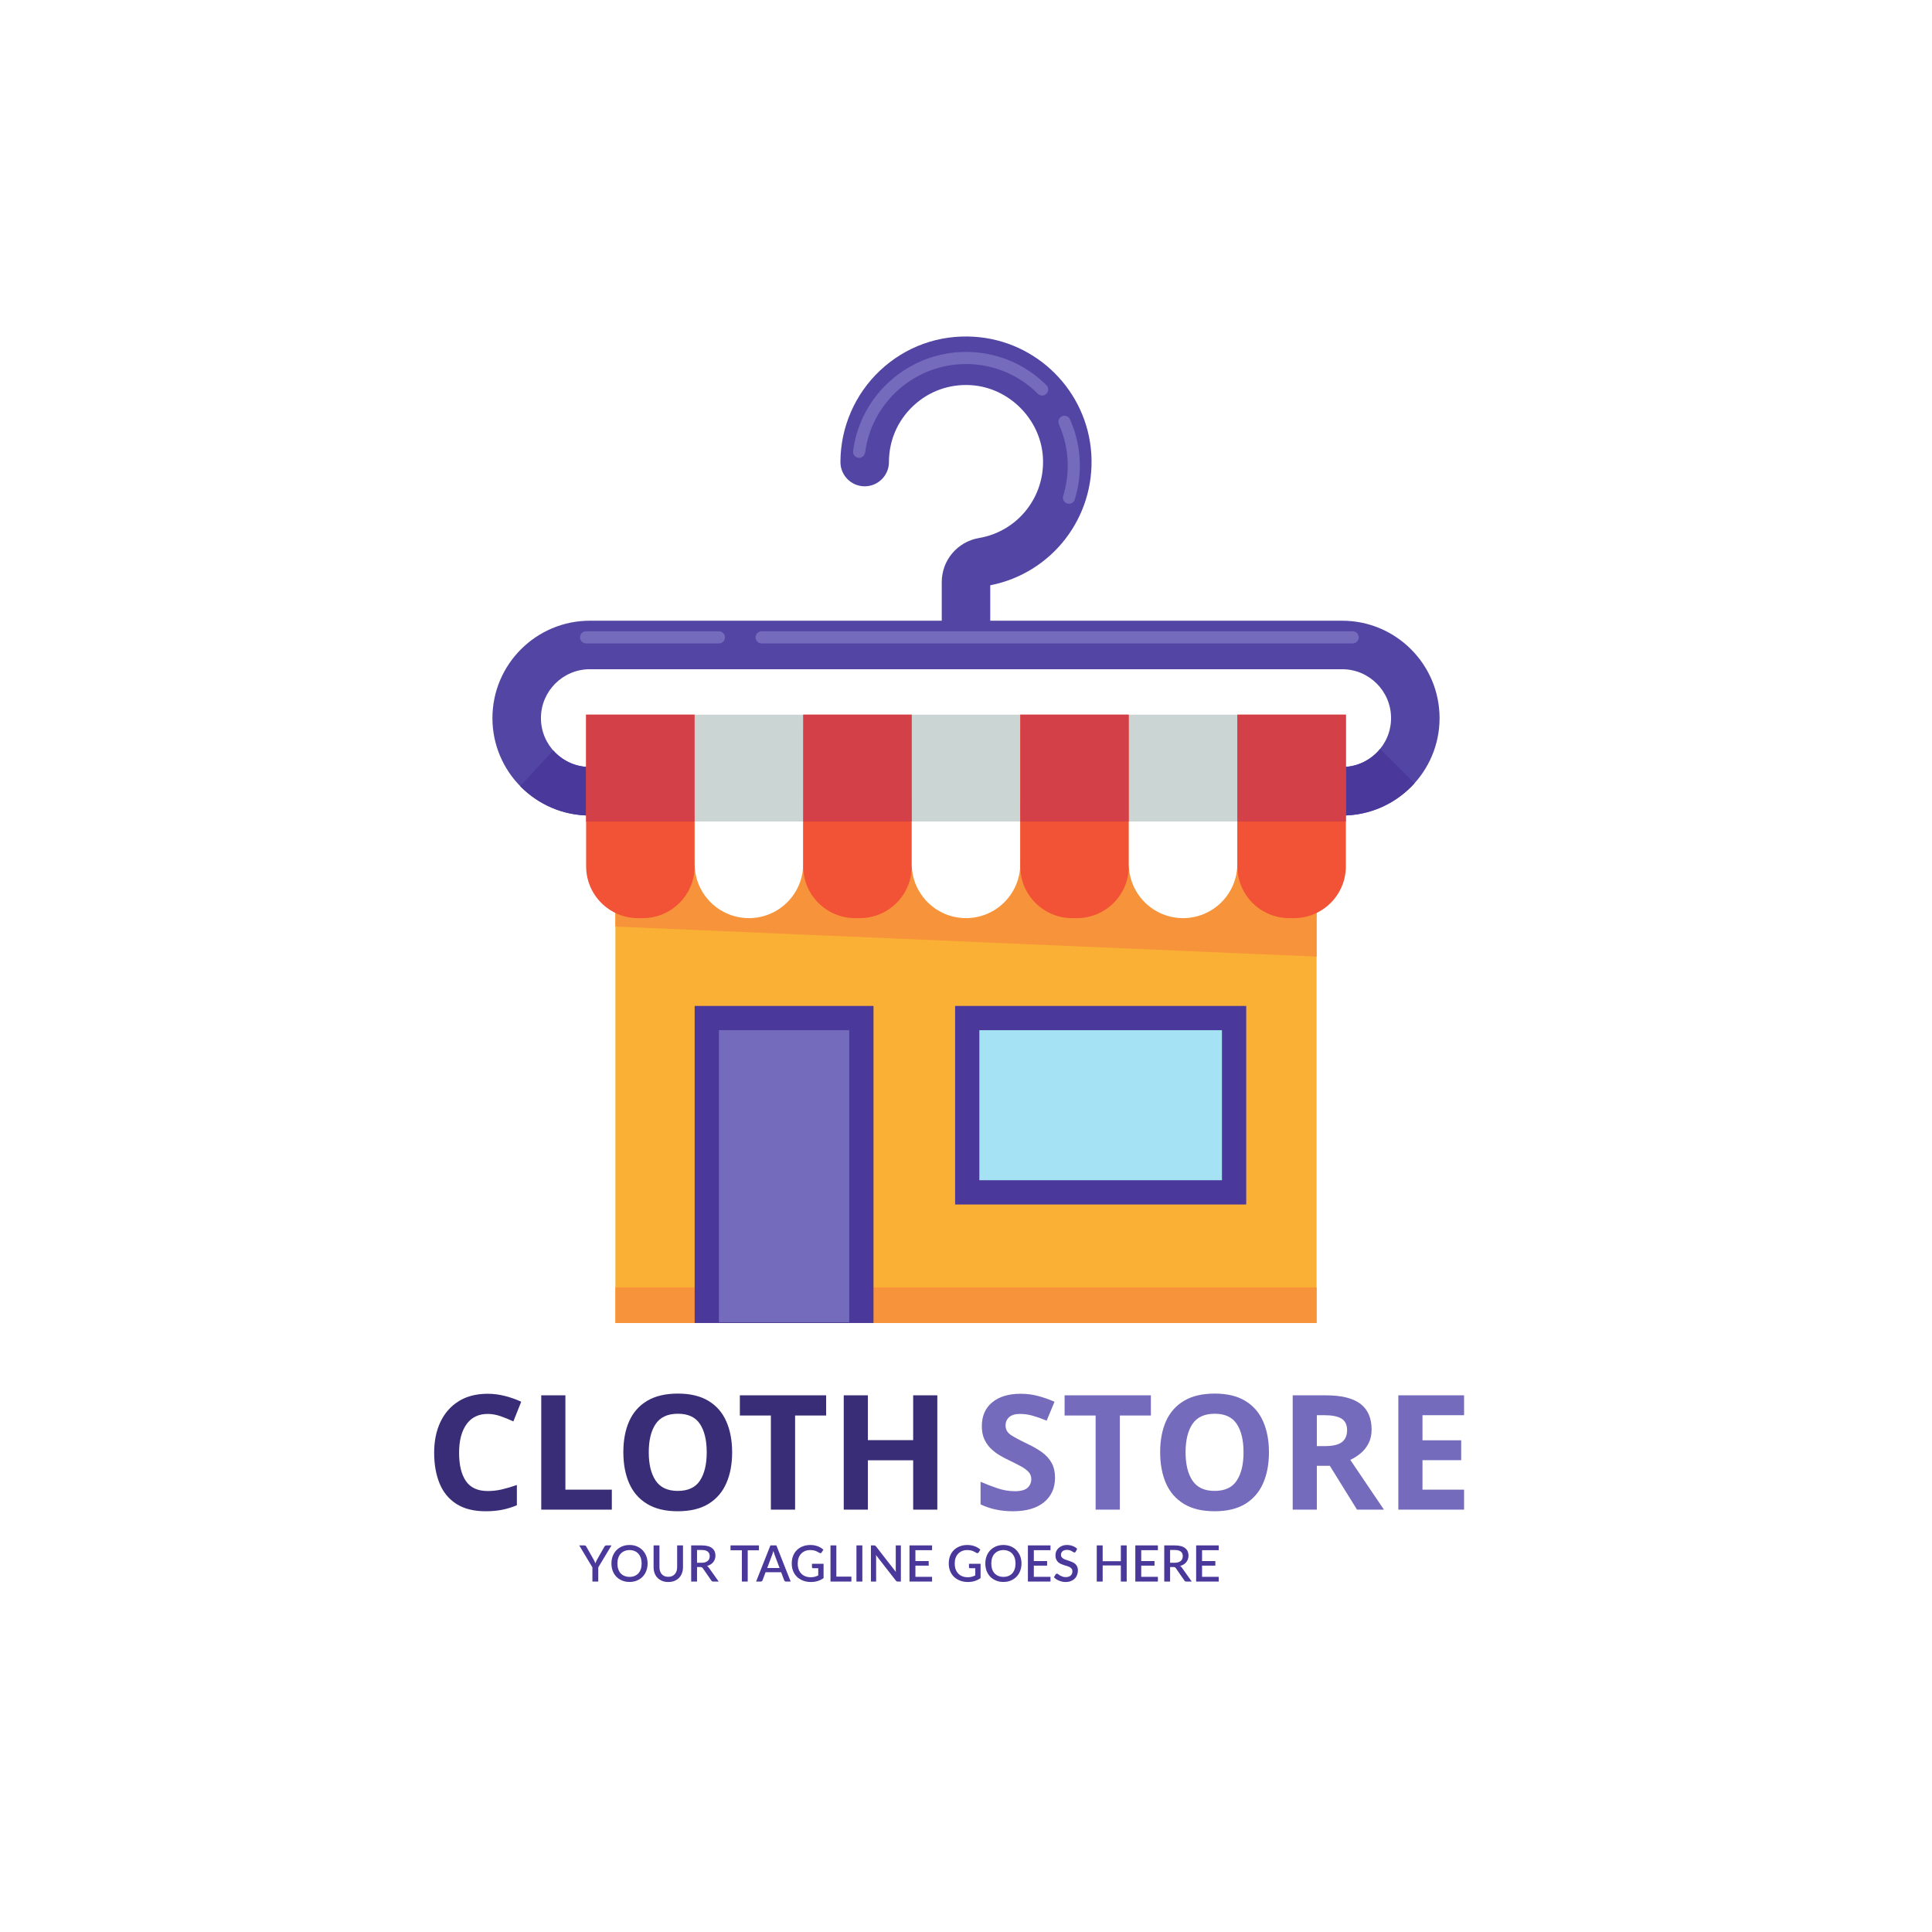
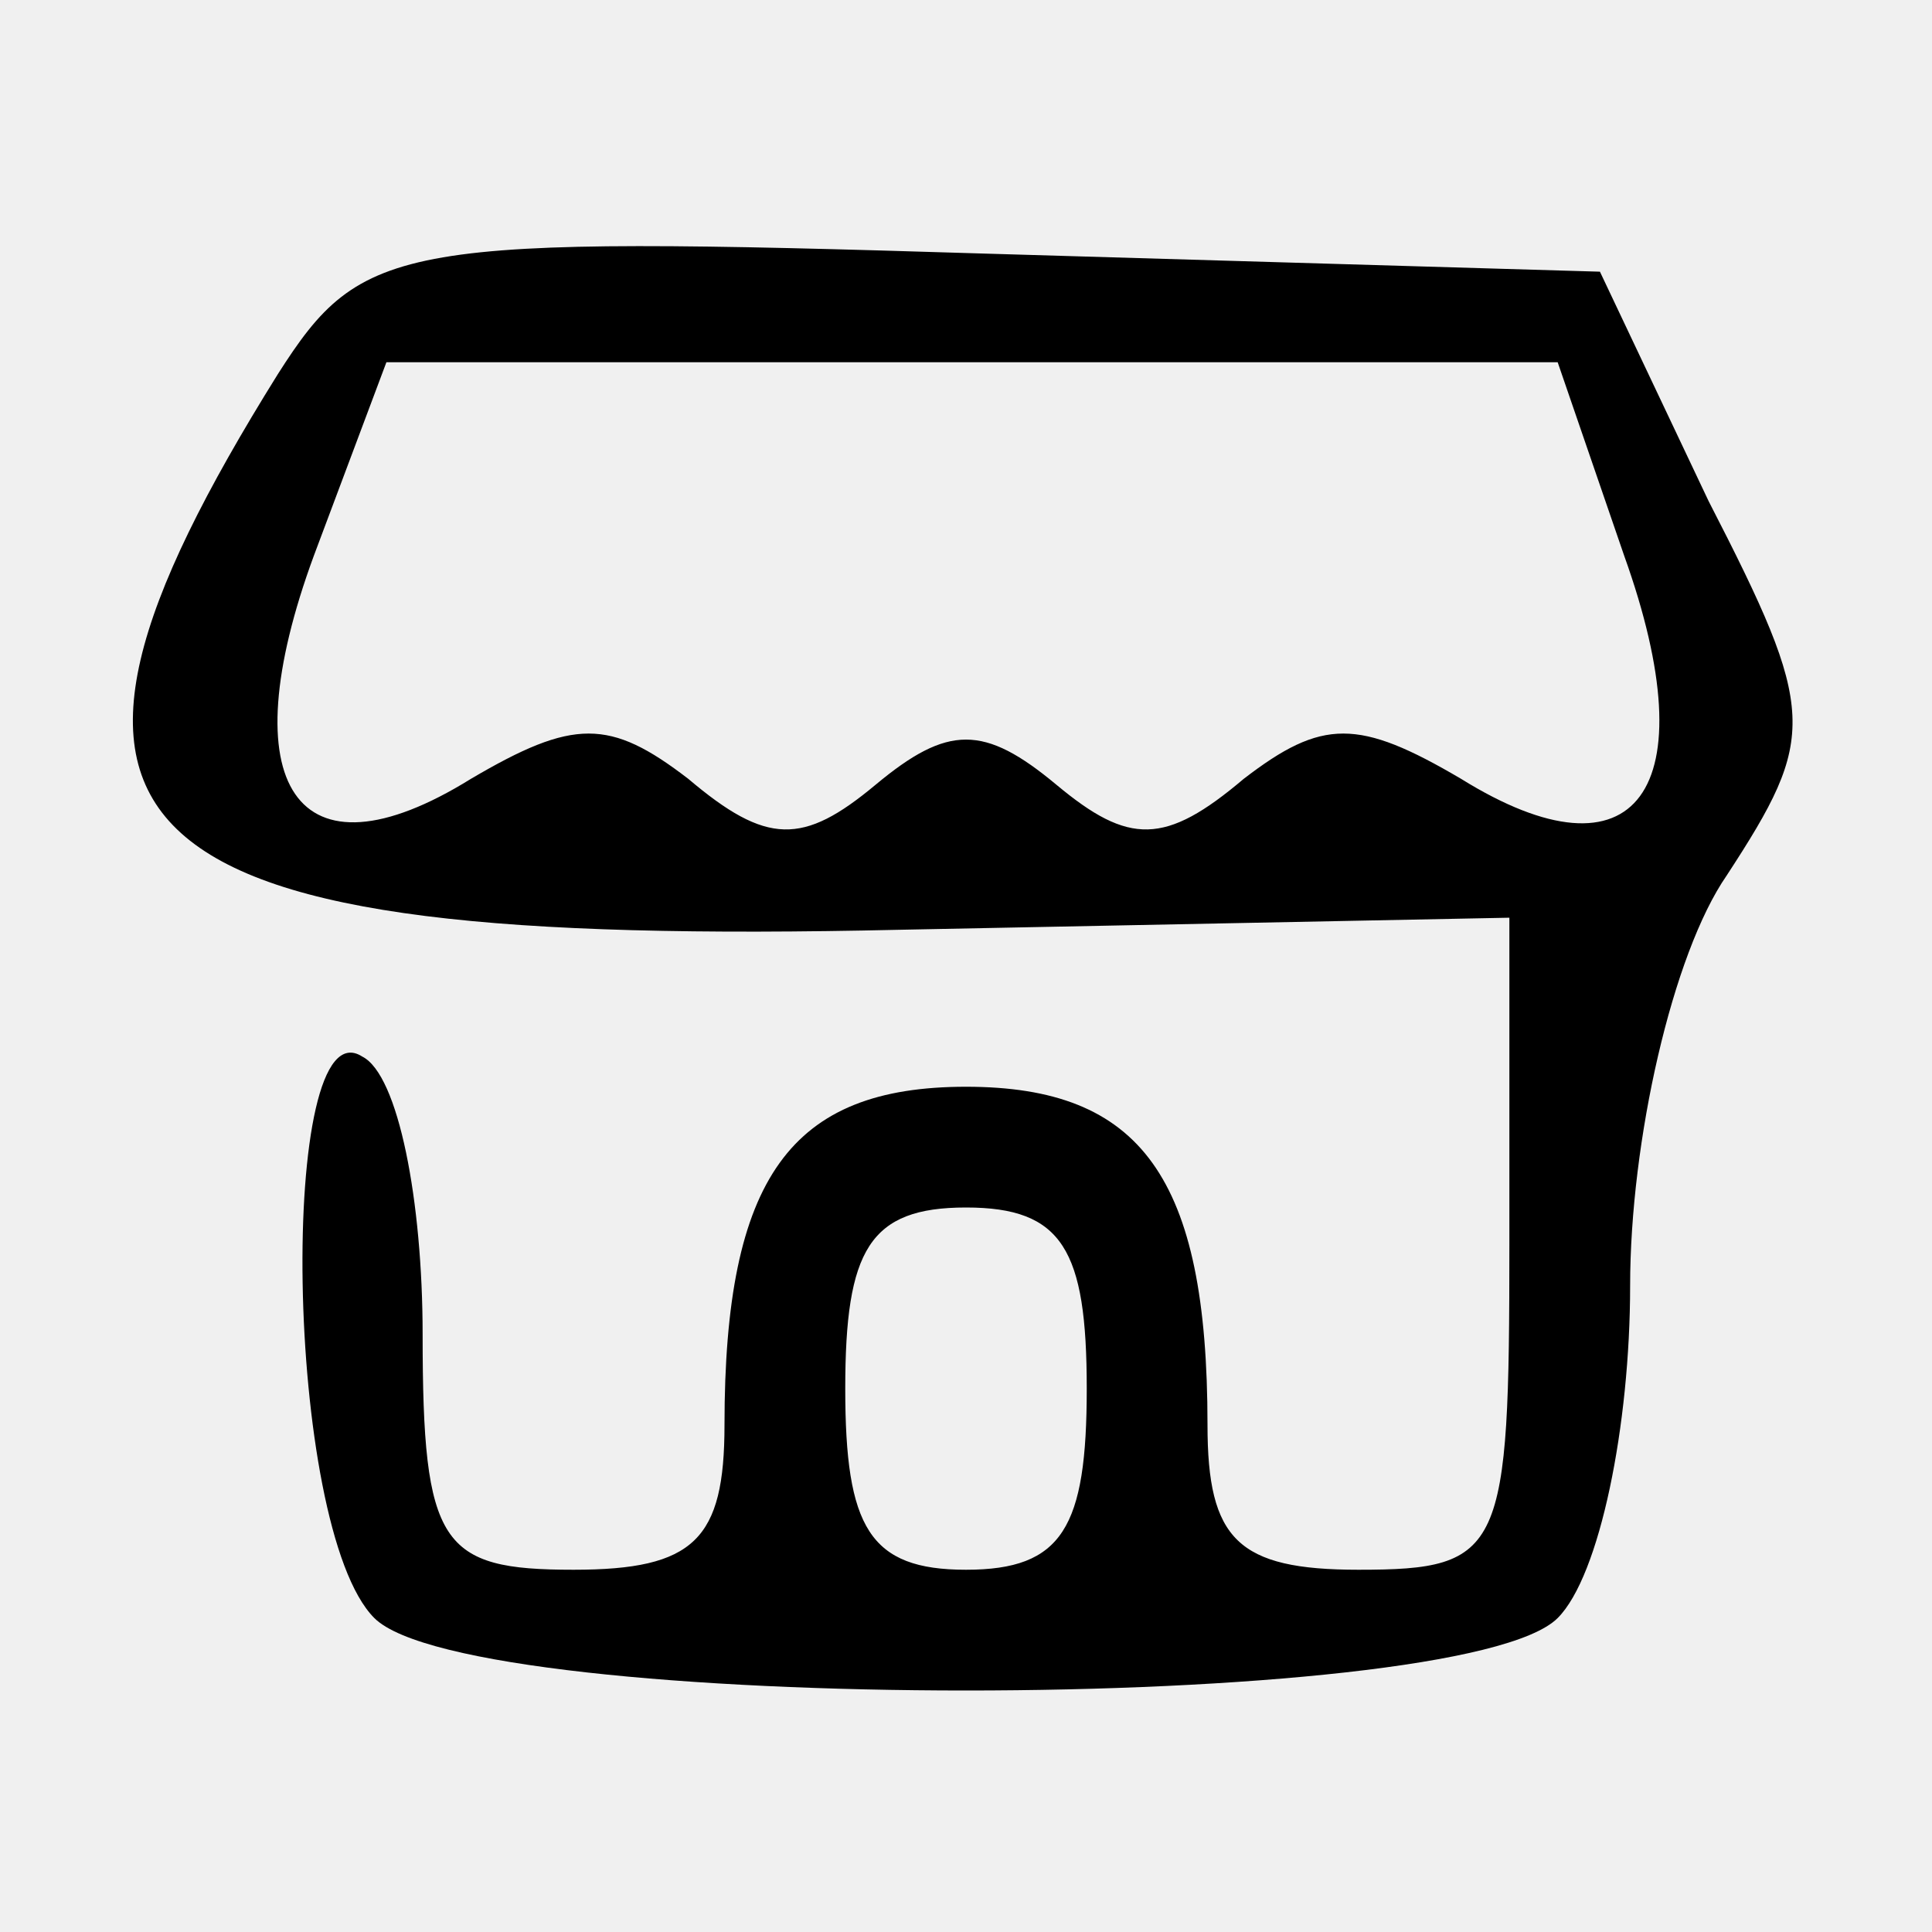
- <svg xmlns="http://www.w3.org/2000/svg" viewBox="0 0 666.667 666.667" height="666.667" width="666.667" xml:space="preserve" id="svg2" version="1.1">
-   <defs id="defs6" />
-   <g transform="matrix(1.333333,0,0,-1.333333,0,666.6667)" id="g10">
-     <g transform="scale(0.1)" id="g12">
-       <path id="path14" style="fill:#ffffff;fill-opacity:1;fill-rule:nonzero;stroke:none" d="M 0,5000 H 4999.99 V 0 H 0 v 5000" />
-       <path id="path16" style="fill:#5245a4;fill-opacity:1;fill-rule:nonzero;stroke:none" d="M 3473.55,3015.02 H 1526.46 c -69.76,0 -126.52,56.76 -126.52,126.52 0,69.76 56.76,126.51 126.52,126.51 h 1947.09 c 69.75,0 126.51,-56.75 126.51,-126.51 0,-69.76 -56.76,-126.52 -126.51,-126.52 z m 0,378.57 h -910.78 v 91.73 c 159.74,31.21 271.7,175.73 261.55,339.52 -10.13,163.01 -140.69,293.57 -303.69,303.69 -90.75,5.67 -177.11,-25.44 -243.14,-87.49 -65.1,-61.19 -102.44,-147.51 -102.44,-236.83 0,-34.66 28.1,-62.77 62.77,-62.77 34.66,0 62.77,28.11 62.77,62.77 0,55.62 22.33,107.24 62.88,145.35 40.52,38.07 93.66,57.11 149.37,53.67 98.29,-6.1 180.07,-87.88 186.18,-186.17 6.35,-102.29 -64.7,-192.32 -165.25,-209.42 -55.94,-9.52 -96.54,-57.55 -96.54,-114.21 v -99.84 h -910.77 c -138.98,0 -252.06,-113.07 -252.06,-252.05 0,-138.98 113.08,-252.06 252.06,-252.06 h 1947.09 c 138.98,0 252.04,113.08 252.04,252.06 0,138.98 -113.06,252.05 -252.04,252.05" />
-       <path id="path18" style="fill:#4a389b;fill-opacity:1;fill-rule:nonzero;stroke:none" d="m 1526.46,2889.48 h 1947.09 c 74.18,0 140.97,32.23 187.13,83.41 l -88.98,88.98 c -23.21,-28.55 -58.57,-46.85 -98.15,-46.85 H 1526.46 c -37.72,0 -71.55,16.69 -94.75,42.96 l -85.29,-92.61 c 45.79,-46.78 109.57,-75.89 180.04,-75.89" />
-       <path id="path20" style="fill:#f9b034;fill-opacity:1;fill-rule:nonzero;stroke:none" d="m 3407.35,1576.12 h -1814.7 v 1536.09 h 1814.7 V 1576.12" />
-       <path id="path22" style="fill:#f7933a;fill-opacity:1;fill-rule:nonzero;stroke:none" d="m 3407.35,1576.12 h -1814.7 v 92.06 h 1814.7 v -92.06" />
-       <path id="path24" style="fill:#f7933a;fill-opacity:1;fill-rule:nonzero;stroke:none" d="m 1592.65,2602.09 1814.7,-77.77 v 402.52 h -1814.7 v -324.75" />
-       <path id="path26" style="fill:#4a389b;fill-opacity:1;fill-rule:nonzero;stroke:none" d="m 2260.58,1576.12 h -462.81 v 820.51 h 462.81 v -820.51" />
-       <path id="path28" style="fill:#746bbc;fill-opacity:1;fill-rule:nonzero;stroke:none" d="m 1860.54,1578.04 v 755.82 h 337.27 v -755.82 h -337.27" />
-       <path id="path30" style="fill:#4a389b;fill-opacity:1;fill-rule:nonzero;stroke:none" d="m 3225.18,1882.81 h -753.37 v 513.82 h 753.37 v -513.82" />
-       <path id="path32" style="fill:#a5e2f4;fill-opacity:1;fill-rule:nonzero;stroke:none" d="m 2534.57,1945.58 v 388.28 h 627.84 v -388.28 h -627.84" />
-       <path id="path34" style="fill:#f25235;fill-opacity:1;fill-rule:nonzero;stroke:none" d="m 1663.52,2623.9 h -12.39 c -74.14,0 -134.25,60.1 -134.25,134.25 v 392.31 h 280.89 v -392.31 c 0,-74.15 -60.1,-134.25 -134.25,-134.25" />
-       <path id="path36" style="fill:#ffffff;fill-opacity:1;fill-rule:nonzero;stroke:none" d="m 1938.22,2623.9 v 0 c -77.57,0 -140.45,62.88 -140.45,140.44 v 386.12 h 280.89 v -386.12 c 0,-77.56 -62.88,-140.44 -140.44,-140.44" />
-       <path id="path38" style="fill:#f25235;fill-opacity:1;fill-rule:nonzero;stroke:none" d="m 2225.31,2623.9 h -12.4 c -74.14,0 -134.25,60.1 -134.25,134.25 v 392.31 h 280.9 v -392.31 c 0,-74.15 -60.11,-134.25 -134.25,-134.25" />
-       <path id="path40" style="fill:#ffffff;fill-opacity:1;fill-rule:nonzero;stroke:none" d="m 2500,2623.9 v 0 c -77.57,0 -140.44,62.88 -140.44,140.44 v 386.12 h 280.89 v -386.12 c 0,-77.56 -62.88,-140.44 -140.45,-140.44" />
-       <path id="path42" style="fill:#f25235;fill-opacity:1;fill-rule:nonzero;stroke:none" d="m 2787.09,2623.9 h -12.39 c -74.15,0 -134.25,60.1 -134.25,134.25 v 392.31 h 280.89 v -392.31 c 0,-74.15 -60.11,-134.25 -134.25,-134.25" />
-       <path id="path44" style="fill:#ffffff;fill-opacity:1;fill-rule:nonzero;stroke:none" d="m 3061.78,2623.9 v 0 c -77.56,0 -140.44,62.88 -140.44,140.44 v 386.12 h 280.89 v -386.12 c 0,-77.56 -62.88,-140.44 -140.45,-140.44" />
-       <path id="path46" style="fill:#f25235;fill-opacity:1;fill-rule:nonzero;stroke:none" d="m 3348.87,2623.9 h -12.39 c -74.15,0 -134.25,60.1 -134.25,134.25 v 392.31 h 280.89 v -392.31 c 0,-74.15 -60.11,-134.25 -134.25,-134.25" />
-       <path id="path48" style="fill:#d34047;fill-opacity:1;fill-rule:nonzero;stroke:none" d="m 1797.77,2873.97 h -280.89 v 276.49 h 280.89 v -276.49" />
-       <path id="path50" style="fill:#cbd6d4;fill-opacity:1;fill-rule:nonzero;stroke:none" d="m 2078.66,2873.97 h -280.89 v 276.49 h 280.89 v -276.49" />
-       <path id="path52" style="fill:#cbd6d4;fill-opacity:1;fill-rule:nonzero;stroke:none" d="m 2640.44,2873.97 h -280.89 v 276.49 h 280.89 v -276.49" />
-       <path id="path54" style="fill:#cbd6d4;fill-opacity:1;fill-rule:nonzero;stroke:none" d="m 3202.23,2873.97 h -280.89 v 276.49 h 280.89 v -276.49" />
-       <path id="path56" style="fill:#d34047;fill-opacity:1;fill-rule:nonzero;stroke:none" d="m 2359.56,2873.97 h -280.9 v 276.49 h 280.9 v -276.49" />
-       <path id="path58" style="fill:#d34047;fill-opacity:1;fill-rule:nonzero;stroke:none" d="m 2921.34,2873.97 h -280.89 v 276.49 h 280.89 v -276.49" />
-       <path id="path60" style="fill:#d34047;fill-opacity:1;fill-rule:nonzero;stroke:none" d="m 3483.12,2873.97 h -280.89 v 276.49 h 280.89 v -276.49" />
-       <path id="path62" style="fill:#746bbc;fill-opacity:1;fill-rule:nonzero;stroke:none" d="M 3500.77,3334.86 H 1971.06 c -8.67,0 -15.69,7.03 -15.69,15.7 0,8.66 7.02,15.69 15.69,15.69 h 1529.71 c 8.67,0 15.7,-7.03 15.7,-15.69 0,-8.67 -7.03,-15.7 -15.7,-15.7" />
-       <path id="path64" style="fill:#746bbc;fill-opacity:1;fill-rule:nonzero;stroke:none" d="m 1860.54,3334.86 h -343.66 c -8.67,0 -15.69,7.03 -15.69,15.7 0,8.66 7.02,15.69 15.69,15.69 h 343.66 c 8.67,0 15.69,-7.03 15.69,-15.69 0,-8.67 -7.02,-15.7 -15.69,-15.7" />
-       <path id="path66" style="fill:#746bbc;fill-opacity:1;fill-rule:nonzero;stroke:none" d="m 2766.52,3696.29 c -1.53,0 -3.09,0.23 -4.64,0.7 -8.28,2.57 -12.91,11.36 -10.34,19.64 7.78,25.14 11.72,51.37 11.72,77.96 0,37.38 -7.67,73.5 -22.8,107.35 -3.53,7.92 0.01,17.2 7.92,20.74 7.95,3.54 17.19,-0.02 20.73,-7.93 16.95,-37.91 25.54,-78.33 25.54,-120.16 0,-29.74 -4.43,-59.09 -13.14,-87.25 -2.08,-6.73 -8.29,-11.05 -14.99,-11.05" />
-       <path id="path68" style="fill:#746bbc;fill-opacity:1;fill-rule:nonzero;stroke:none" d="m 2223.39,3815.17 c -0.68,0 -1.36,0.04 -2.05,0.13 -8.59,1.12 -14.65,8.99 -13.53,17.59 18.97,146.15 144.58,256.36 292.18,256.36 78.63,0 152.58,-30.61 208.21,-86.17 6.14,-6.12 6.14,-16.06 0.02,-22.2 -6.13,-6.14 -16.08,-6.13 -22.19,-0.01 -49.71,49.65 -115.78,76.99 -186.04,76.99 -131.87,0 -244.11,-98.45 -261.07,-229.02 -1.02,-7.91 -7.77,-13.67 -15.53,-13.67" />
-       <g transform="scale(10)" id="g70">
-         <text id="text74" style="font-variant:normal;font-weight:900;font-size:41.422px;font-family:Outfit;-inkscape-font-specification:Outfit-Black;writing-mode:lr-tb;fill:#382d76;fill-opacity:1;fill-rule:nonzero;stroke:none" transform="matrix(1,0,0,-1,109.953,109.311)">
-           <tspan id="tspan72" y="0" x="0 28.788 51.487 84.211 111.508">CLOTH</tspan>
-         </text>
-       </g>
-       <g transform="scale(10)" id="g76">
-         <text id="text80" style="font-variant:normal;font-weight:900;font-size:41.422px;font-family:Outfit;-inkscape-font-specification:Outfit-Black;writing-mode:lr-tb;fill:#746bbc;fill-opacity:1;fill-rule:nonzero;stroke:none" transform="matrix(1,0,0,-1,251.864,109.311)">
-           <tspan id="tspan78" y="0" x="0 24.314 50.452 84.335 111.715">STORE</tspan>
-         </text>
-       </g>
-       <g transform="scale(10)" id="g82">
-         <text id="text86" style="font-variant:normal;font-weight:600;font-size:13px;font-family:Lato;-inkscape-font-specification:Lato-Semibold;writing-mode:lr-tb;fill:#4a389b;fill-opacity:1;fill-rule:nonzero;stroke:none" transform="matrix(1,0,0,-1,149.939,90.6879)">
-           <tspan id="tspan84" y="0" x="0 9.379 21.463 32.701 42.581 47.053 55.503 65.793 76.881 85.221 90.596 102.199 111.311 116.173 127.262 139.346 148.459 157.175 162.037 173.639 182.753 192.632">YOUR TAGLINE GOES HERE</tspan>
-         </text>
-       </g>
-     </g>
+ <svg xmlns="http://www.w3.org/2000/svg" version="1.0" width="32pt" height="32pt" viewBox="0 0 32 32" preserveAspectRatio="xMidYMid meet">
+   <g transform="translate(0,32) scale(0.1,-0.1)" fill="#000000" stroke="none">
+     <path d="M46 258 c-48 -77 -29 -95 103 -92 l101 2 0 -54 c0 -51 -1 -54 -25 -54 -20 0 -25 5 -25 24 0 41 -11 56 -40 56 -29 0 -40 -15 -40 -56 0 -19 -5 -24 -25 -24 -22 0 -25 4 -25 39 0 22 -4 43 -10 46 -14 9 -13 -78 2 -93 16 -16 180 -16 196 0 7 7 12 32 12 55 0 24 7 55 16 68 15 23 15 27 -3 62 l-18 38 -102 3 c-97 3 -103 2 -117 -20z m223 -30 c14 -39 2 -55 -27 -37 -17 10 -23 10 -36 0 -13 -11 -19 -11 -31 -1 -12 10 -18 10 -30 0 -12 -10 -18 -10 -31 1 -13 10 -19 10 -36 0 -29 -18 -40 -1 -26 37 l12 32 97 0 97 0 11 -32z m-89 -138 c0 -23 -4 -30 -20 -30 -16 0 -20 7 -20 30 0 23 4 30 20 30 16 0 20 -7 20 -30z" />
  </g>
</svg>
